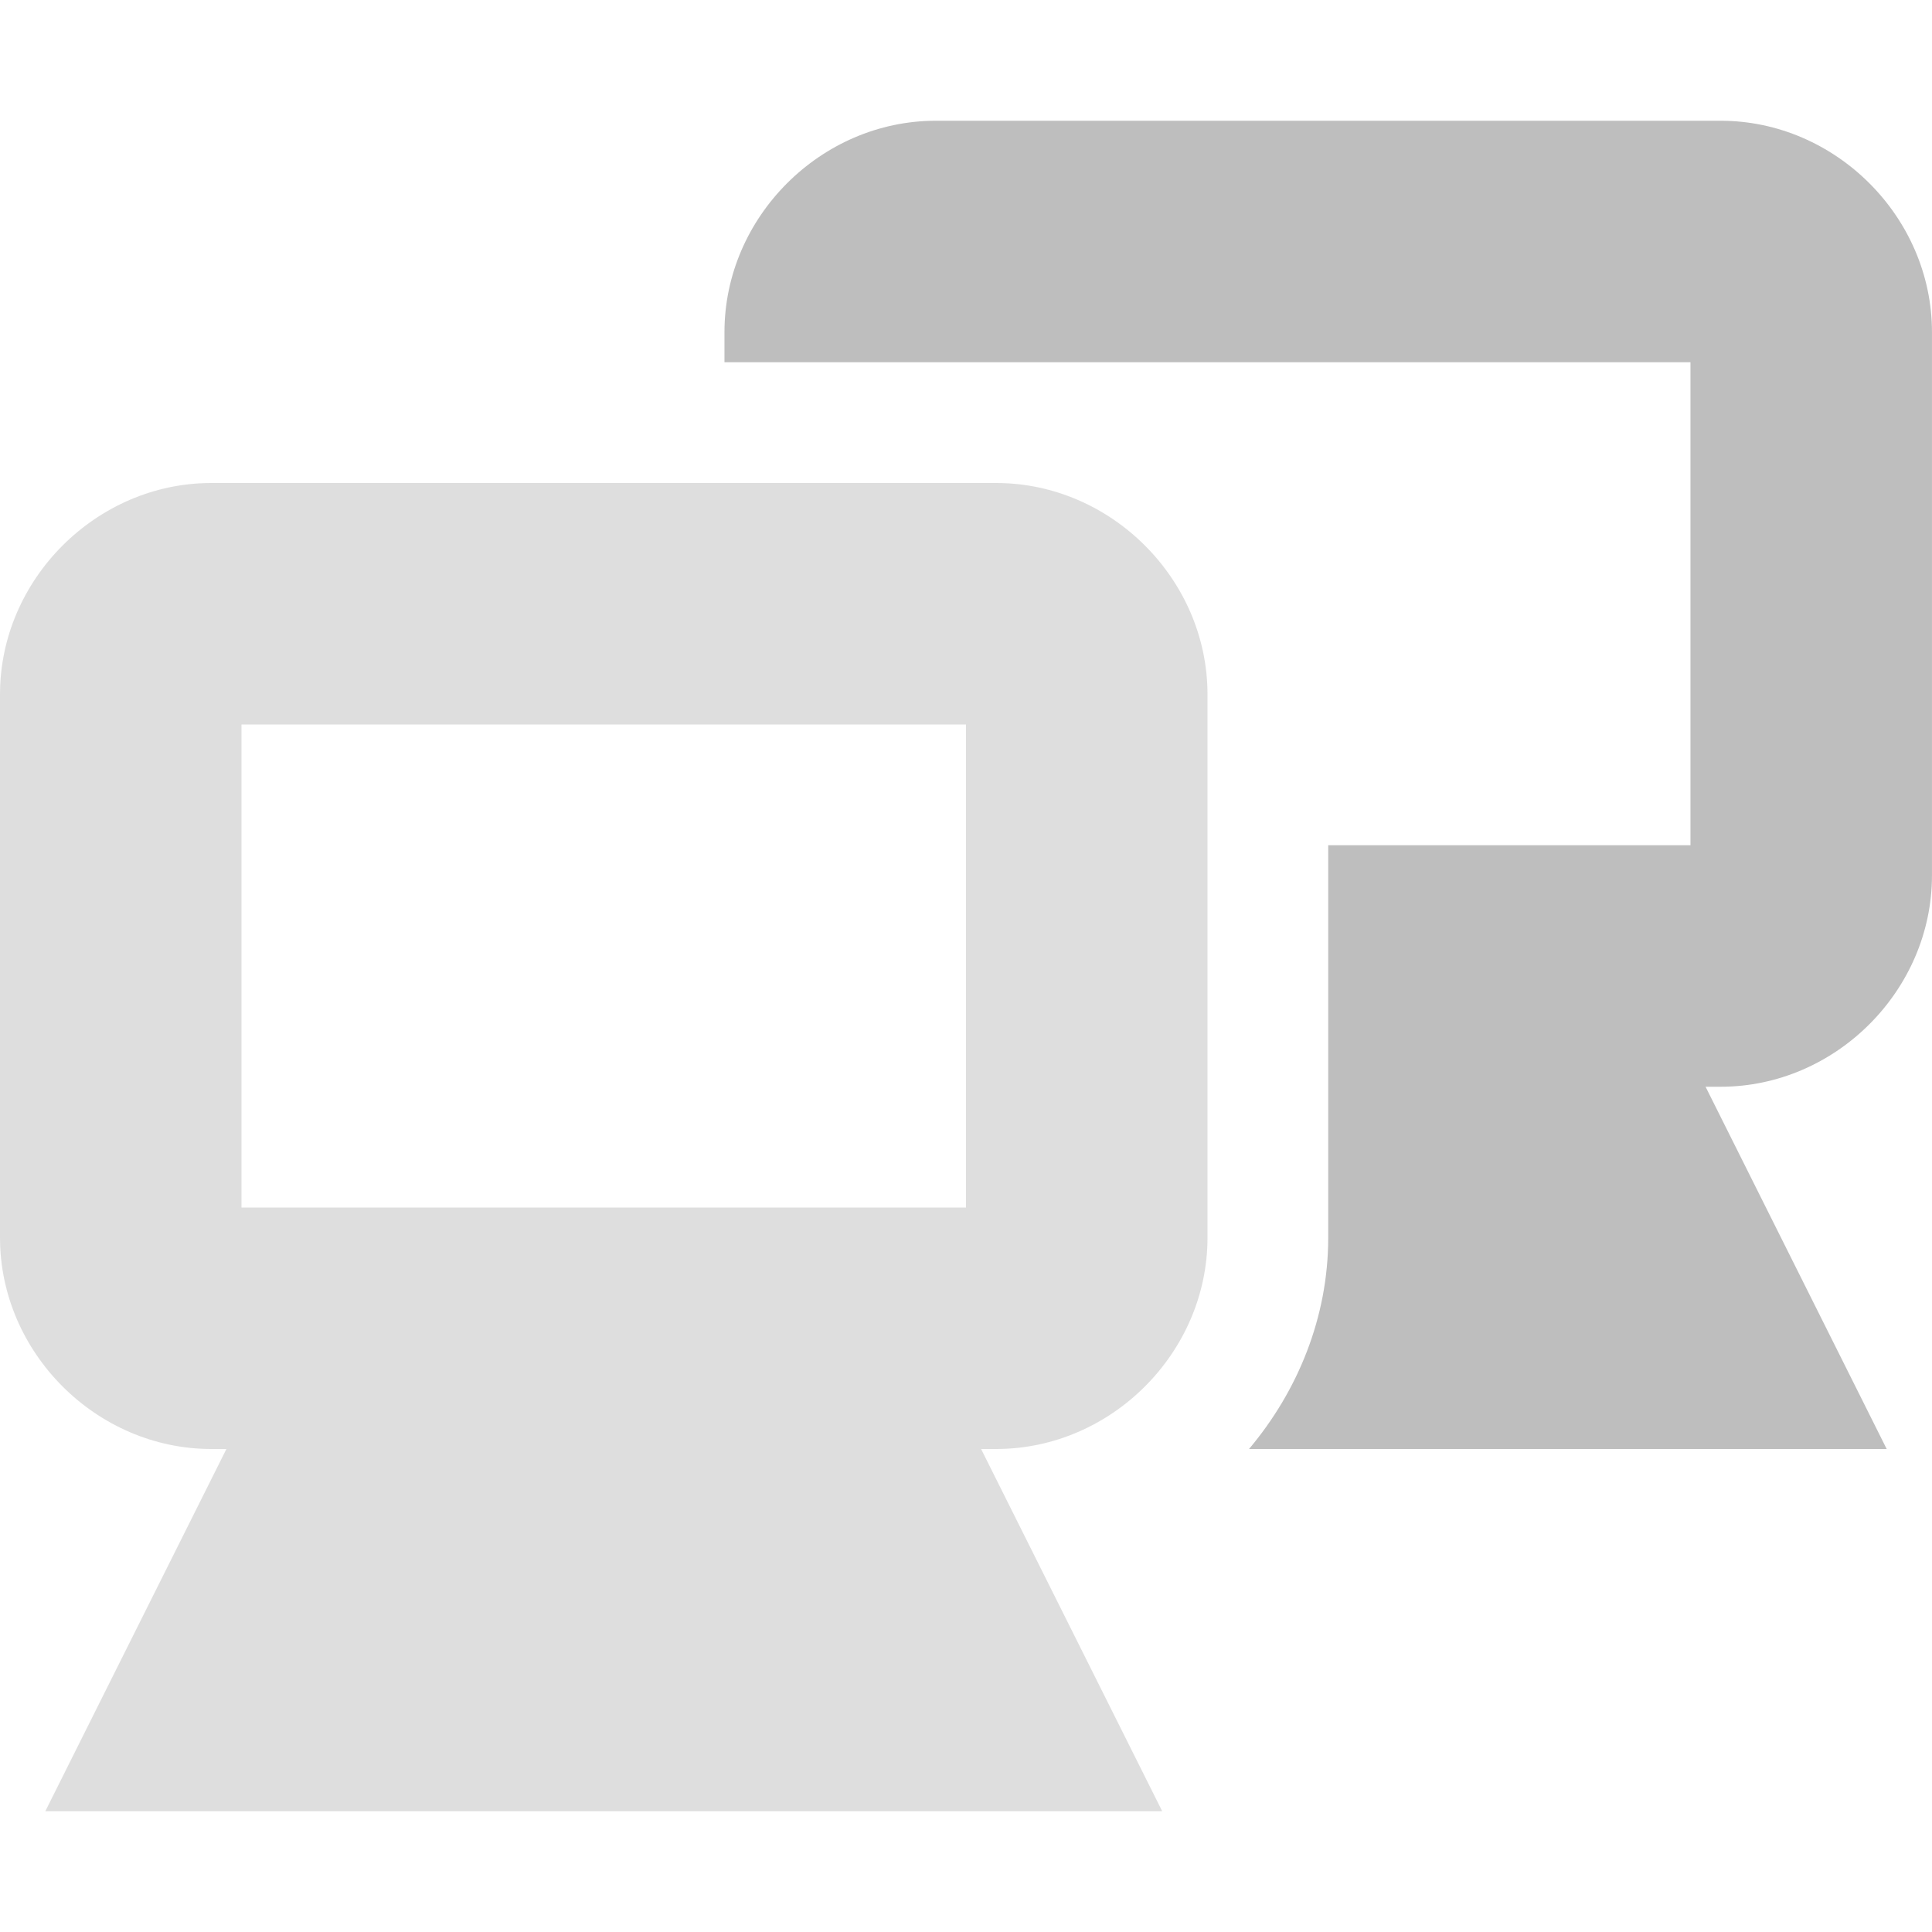
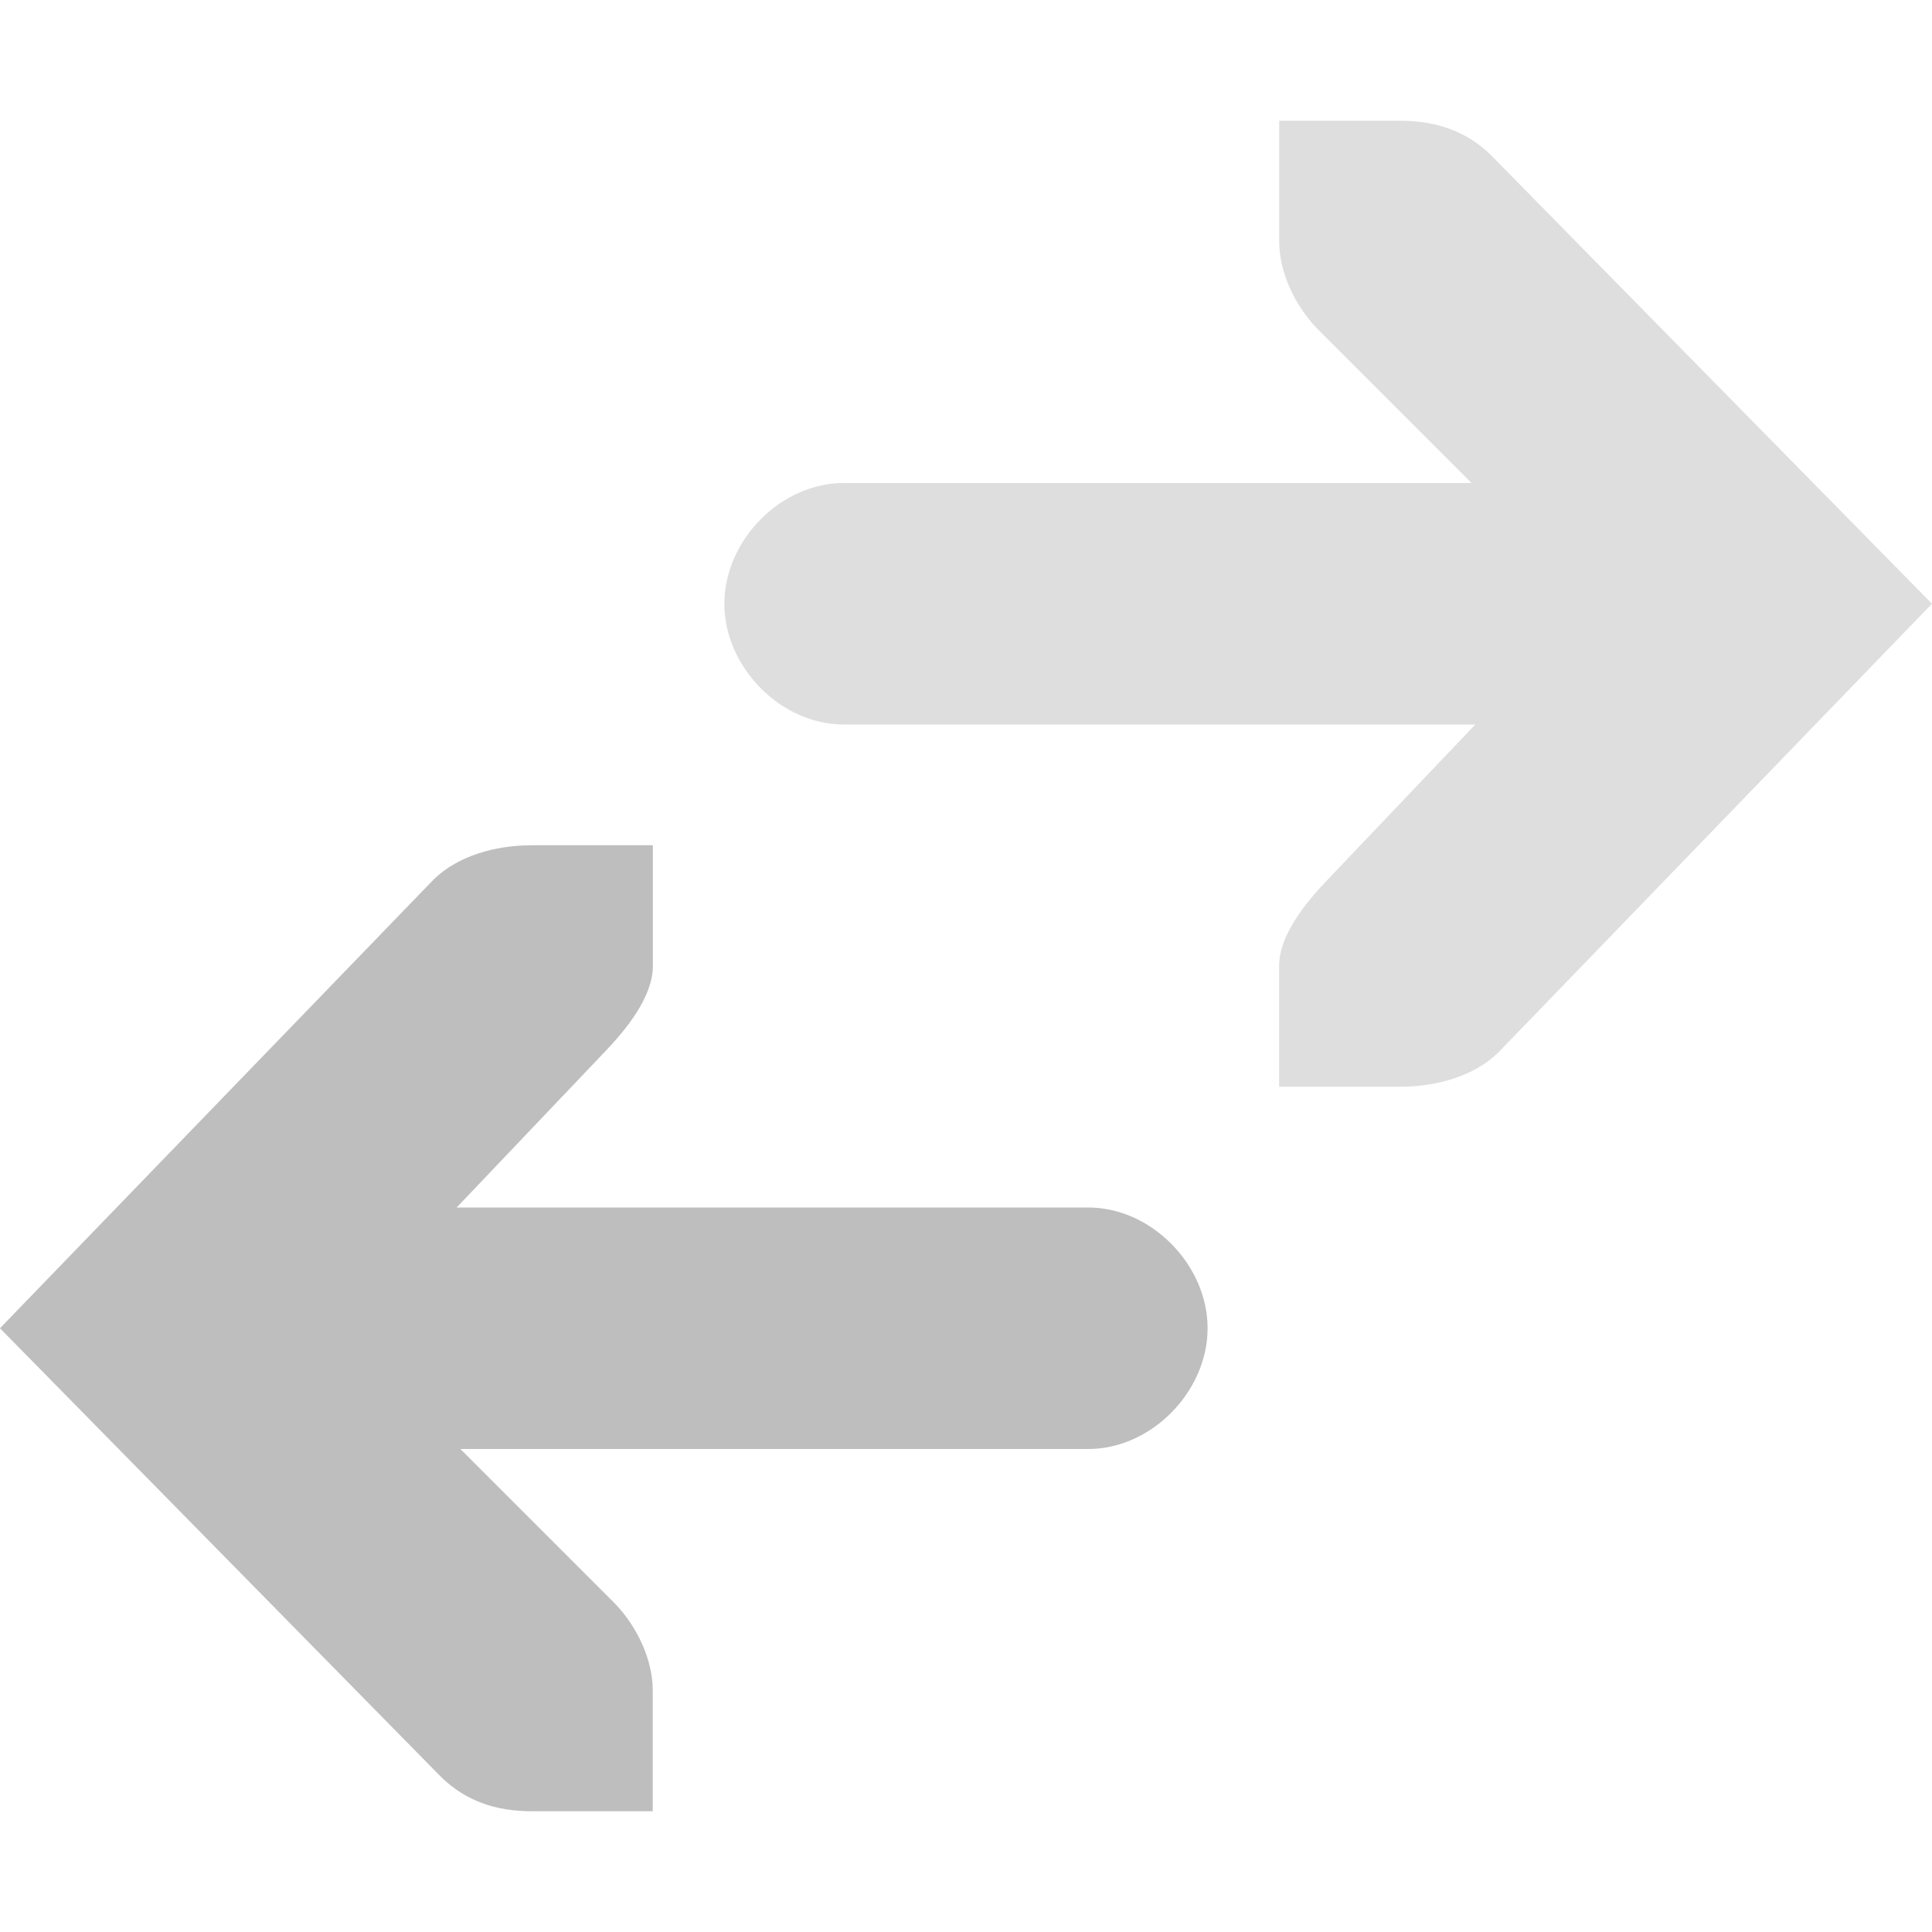
<svg xmlns="http://www.w3.org/2000/svg" height="16" id="svg7384" version="1.1" width="16">
  <defs id="defs7386" />
  <g id="layer9" style="display:inline" transform="translate(-281.0002,-177)">
-     <g id="g4166-2" style="opacity:0.5" transform="translate(261.0002,-40)">
-       <path d="m 41.75,-36 c -0.952,0 -1.75,0.798 -1.75,1.75 l 0,4.5 c 0,0.952 0.798,1.75 1.75,1.75 l 0.125,0 -0.781,1.562 L 40.375,-25 42,-25 l 6,0 1.625,0 -0.719,-1.438 L 48.125,-28 l 0.125,0 c 0.952,0 1.75,-0.798 1.75,-1.75 l 0,-4.5 C 50,-35.202 49.202,-36 48.25,-36 l -6.5,0 z m 0.25,2 6,0 0,4 -6,0 0,-4 z" id="rect12675-3-8-2" style="font-size:medium;font-style:normal;font-variant:normal;font-weight:normal;font-stretch:normal;text-indent:0;text-align:start;text-decoration:none;line-height:normal;letter-spacing:normal;word-spacing:normal;text-transform:none;direction:ltr;block-progression:tb;writing-mode:lr-tb;text-anchor:start;baseline-shift:baseline;color:#bebebe;fill:#bebebe;fill-opacity:1;stroke:none;stroke-width:2;marker:none;visibility:visible;display:inline;overflow:visible;enable-background:accumulate;font-family:Sans;-inkscape-font-specification:Sans" transform="translate(-20,257)" />
-     </g>
-     <path d="m 288.75,178 c -0.952,0 -1.75,0.798 -1.75,1.75 l 0,0.25 2,0 0.25,0 5.75,0 0,4 -3,0 0,3.25 c 0,0.659 -0.252,1.27 -0.656,1.75 l 5.281,0 -1.5,-3 0.125,0 c 0.952,0 1.75,-0.798 1.75,-1.75 l 0,-4.5 c 0,-0.952 -0.798,-1.75 -1.75,-1.75 l -6.5,0 z" id="rect12675-3-8-5-6" style="font-size:medium;font-style:normal;font-variant:normal;font-weight:normal;font-stretch:normal;text-indent:0pt;text-align:start;text-decoration:none;line-height:normal;letter-spacing:normal;word-spacing:normal;text-transform:none;direction:ltr;text-anchor:start;color:#bebebe;fill:#bebebe;fill-opacity:1;stroke:none;stroke-width:2;marker:none;visibility:visible;display:inline;overflow:visible;font-family:Andale Mono" />
+     <path d="m 285.406,184 c -0.309,4e-5 -0.615,0.09 -0.812,0.281 L 281,188 l 3.656,3.719 c 0.198,0.191 0.441,0.281 0.75,0.281 l 1,0 0,-1 c -5e-5,-0.257 -0.13,-0.529 -0.312,-0.719 L 284.813,189 l 5.188,0 c 0.528,0.007 1,-0.472 1,-1 0,-0.528 -0.472,-1.007 -1,-1 l -5.219,0 1.219,-1.281 c 0.183,-0.19 0.406,-0.462 0.406,-0.719 l 0,-1 z" id="path16189" style="font-size:medium;font-style:normal;font-variant:normal;font-weight:normal;font-stretch:normal;text-indent:0;text-align:start;text-decoration:none;line-height:normal;letter-spacing:normal;word-spacing:normal;text-transform:none;direction:ltr;block-progression:tb;writing-mode:lr-tb;text-anchor:start;baseline-shift:baseline;color:#000000;fill:#bebebe;fill-opacity:1;stroke:none;stroke-width:2;marker:none;visibility:visible;display:inline;overflow:visible;enable-background:accumulate;font-family:Sans;-inkscape-font-specification:Sans" />
+     <path d="m 292.594,186 c 0.309,-4e-5 0.615,-0.09 0.812,-0.281 L 297,182 l -3.656,-3.719 c -0.198,-0.191 -0.441,-0.281 -0.75,-0.281 l -1,0 0,1 c 5e-5,0.257 0.13,0.529 0.312,0.719 l 1.281,1.281 -5.188,0 c -0.528,-0.007 -1,0.472 -1,1 0,0.528 0.472,1.007 1,1 l 5.219,0 -1.219,1.281 c -0.183,0.19 -0.406,0.462 -0.406,0.719 l 0,1 z" id="path16191" style="font-size:medium;font-style:normal;font-variant:normal;font-weight:normal;font-stretch:normal;text-indent:0;text-align:start;text-decoration:none;line-height:normal;letter-spacing:normal;word-spacing:normal;text-transform:none;direction:ltr;block-progression:tb;writing-mode:lr-tb;text-anchor:start;baseline-shift:baseline;opacity:0.5;color:#000000;fill:#bebebe;fill-opacity:1;stroke:none;stroke-width:2;marker:none;visibility:visible;display:inline;overflow:visible;enable-background:accumulate;font-family:Sans;-inkscape-font-specification:Sans" />
  </g>
-   <g id="layer10" transform="translate(-281.0002,-177)" />
+   <g id="layer10" style="display:inline" transform="translate(-281.0002,-177)" />
  <g id="layer11" transform="translate(-281.0002,-177)" />
-   <g id="layer13" transform="translate(-281.0002,-177)" />
+   <g id="layer13" style="display:inline" transform="translate(-281.0002,-177)" />
  <g id="layer14" transform="translate(-281.0002,-177)" />
  <g id="layer15" style="display:inline" transform="translate(-281.0002,-177)" />
  <g id="g71291" style="display:inline" transform="translate(-281.0002,-177)" />
  <g id="g4953" style="display:inline" transform="translate(-281.0002,-177)" />
  <g id="layer12" style="display:inline" transform="translate(-281.0002,-177)" />
</svg>
